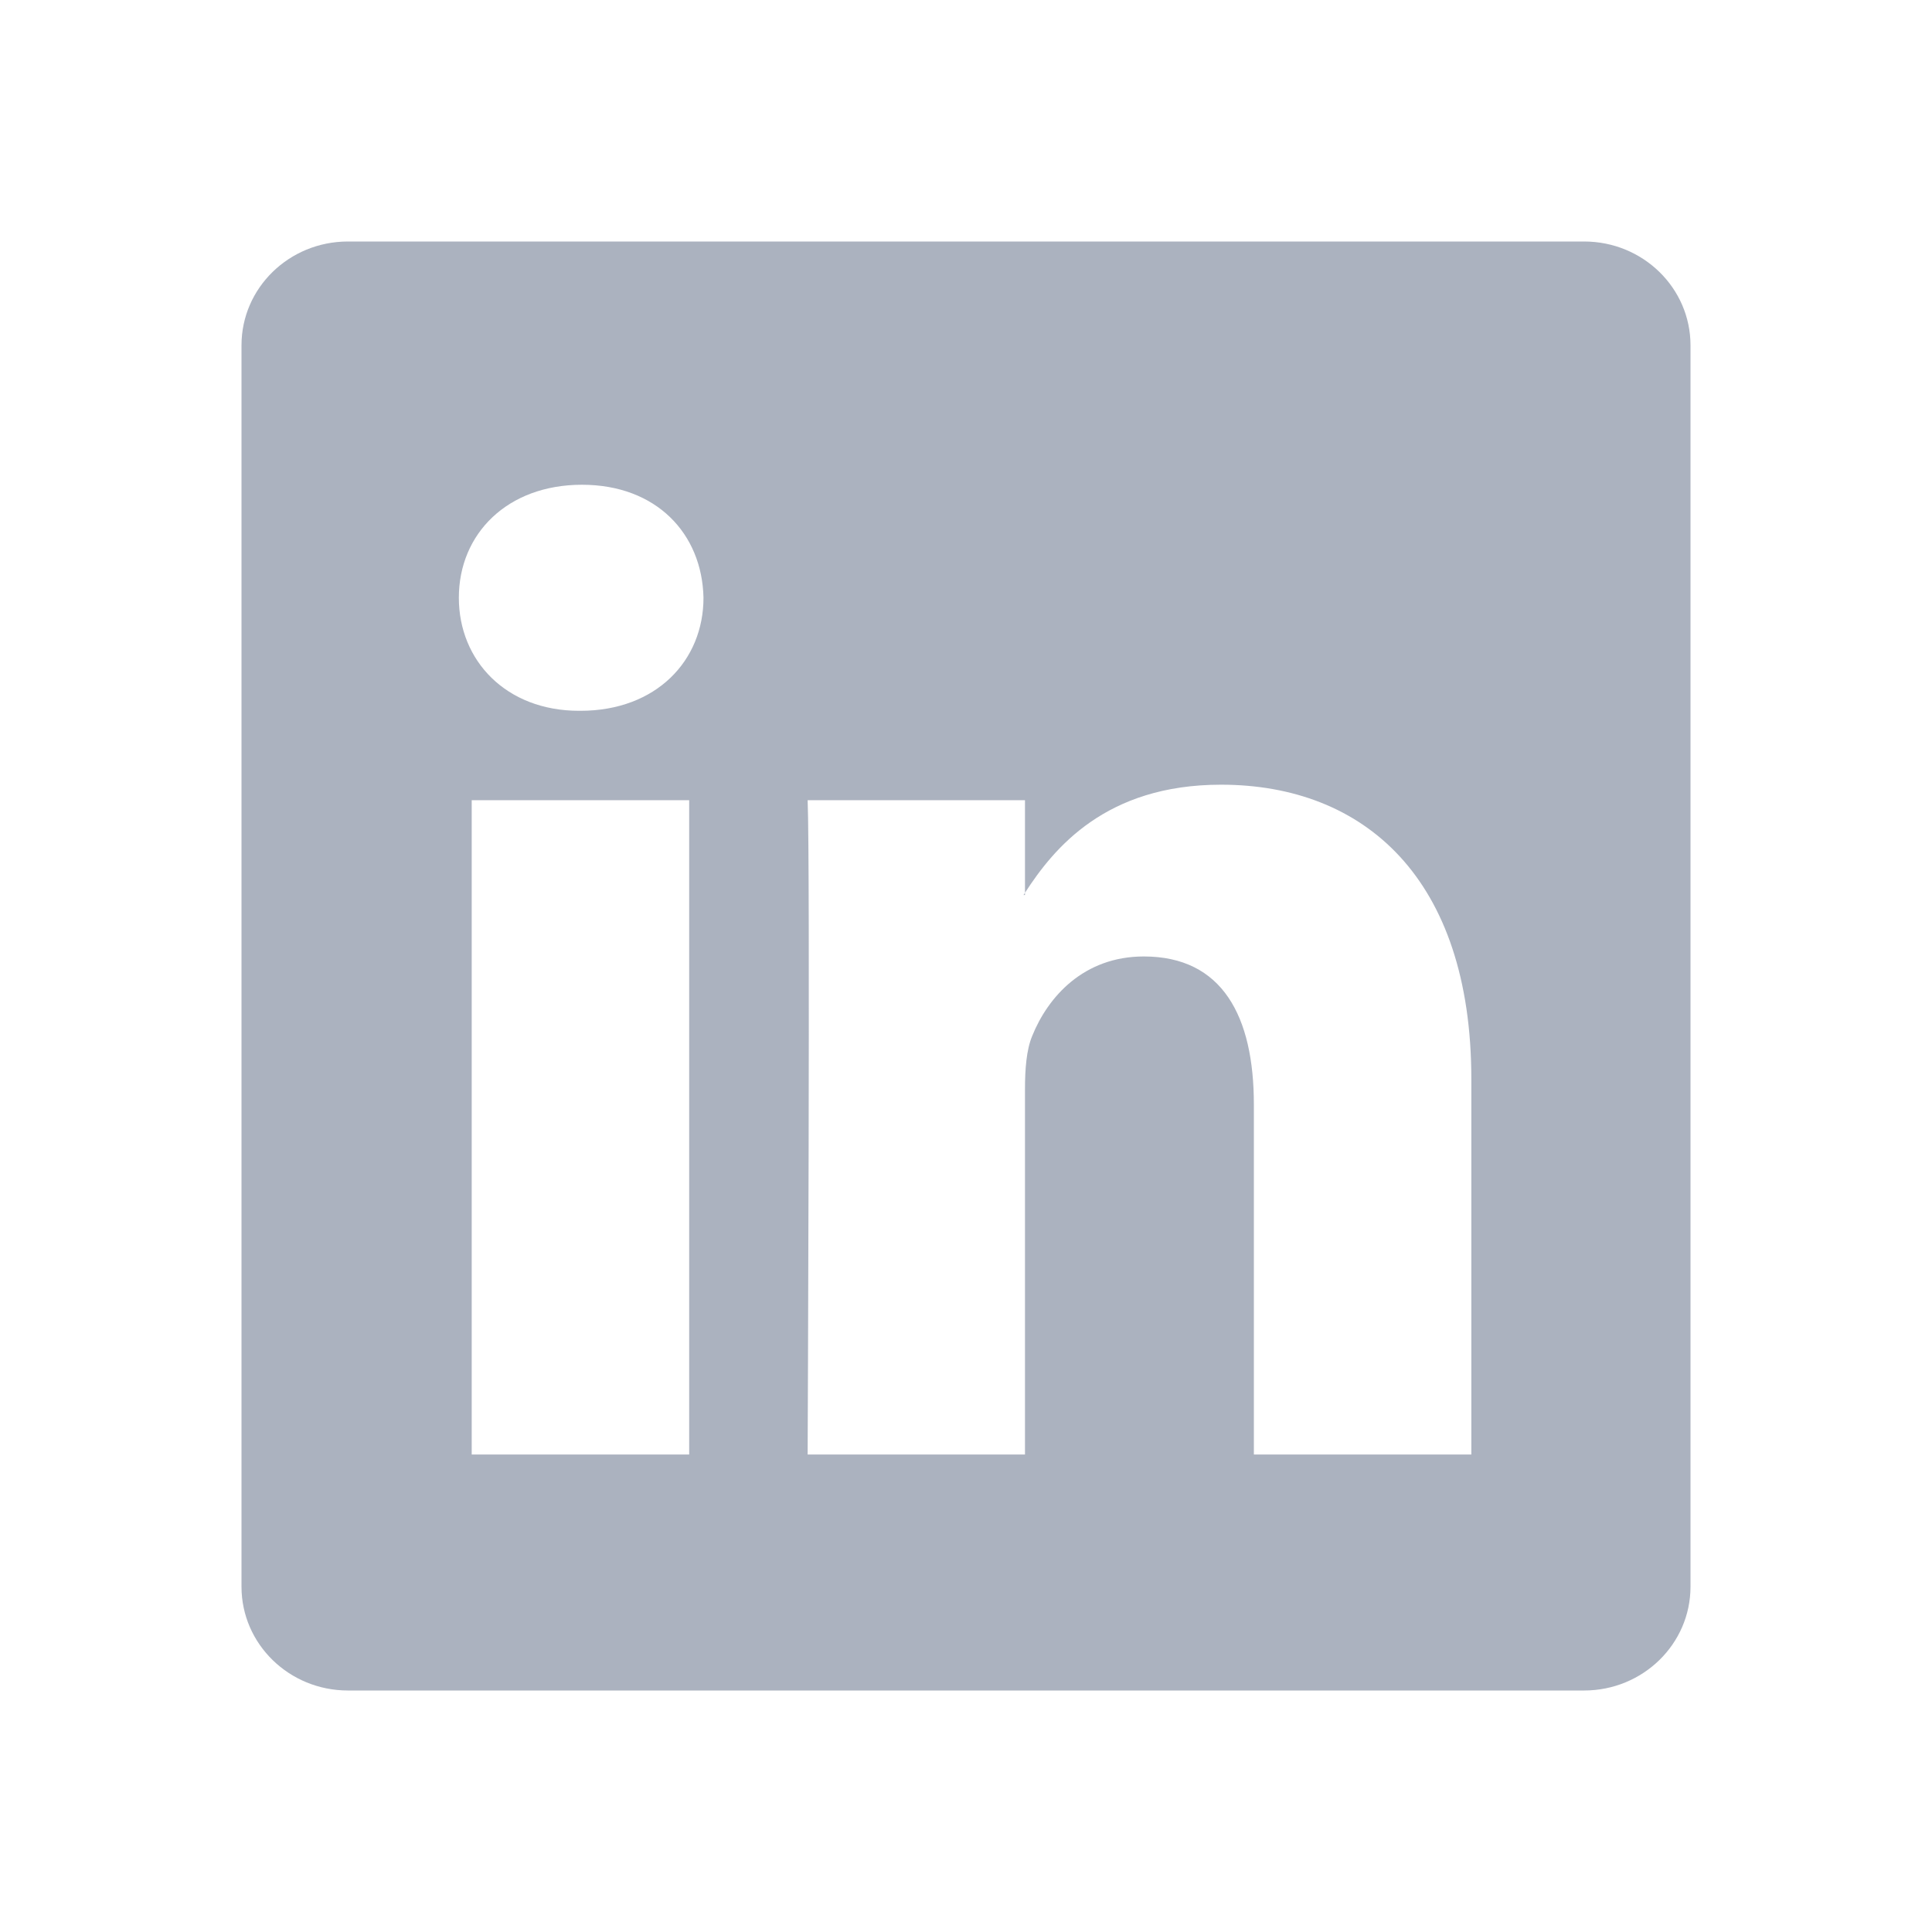
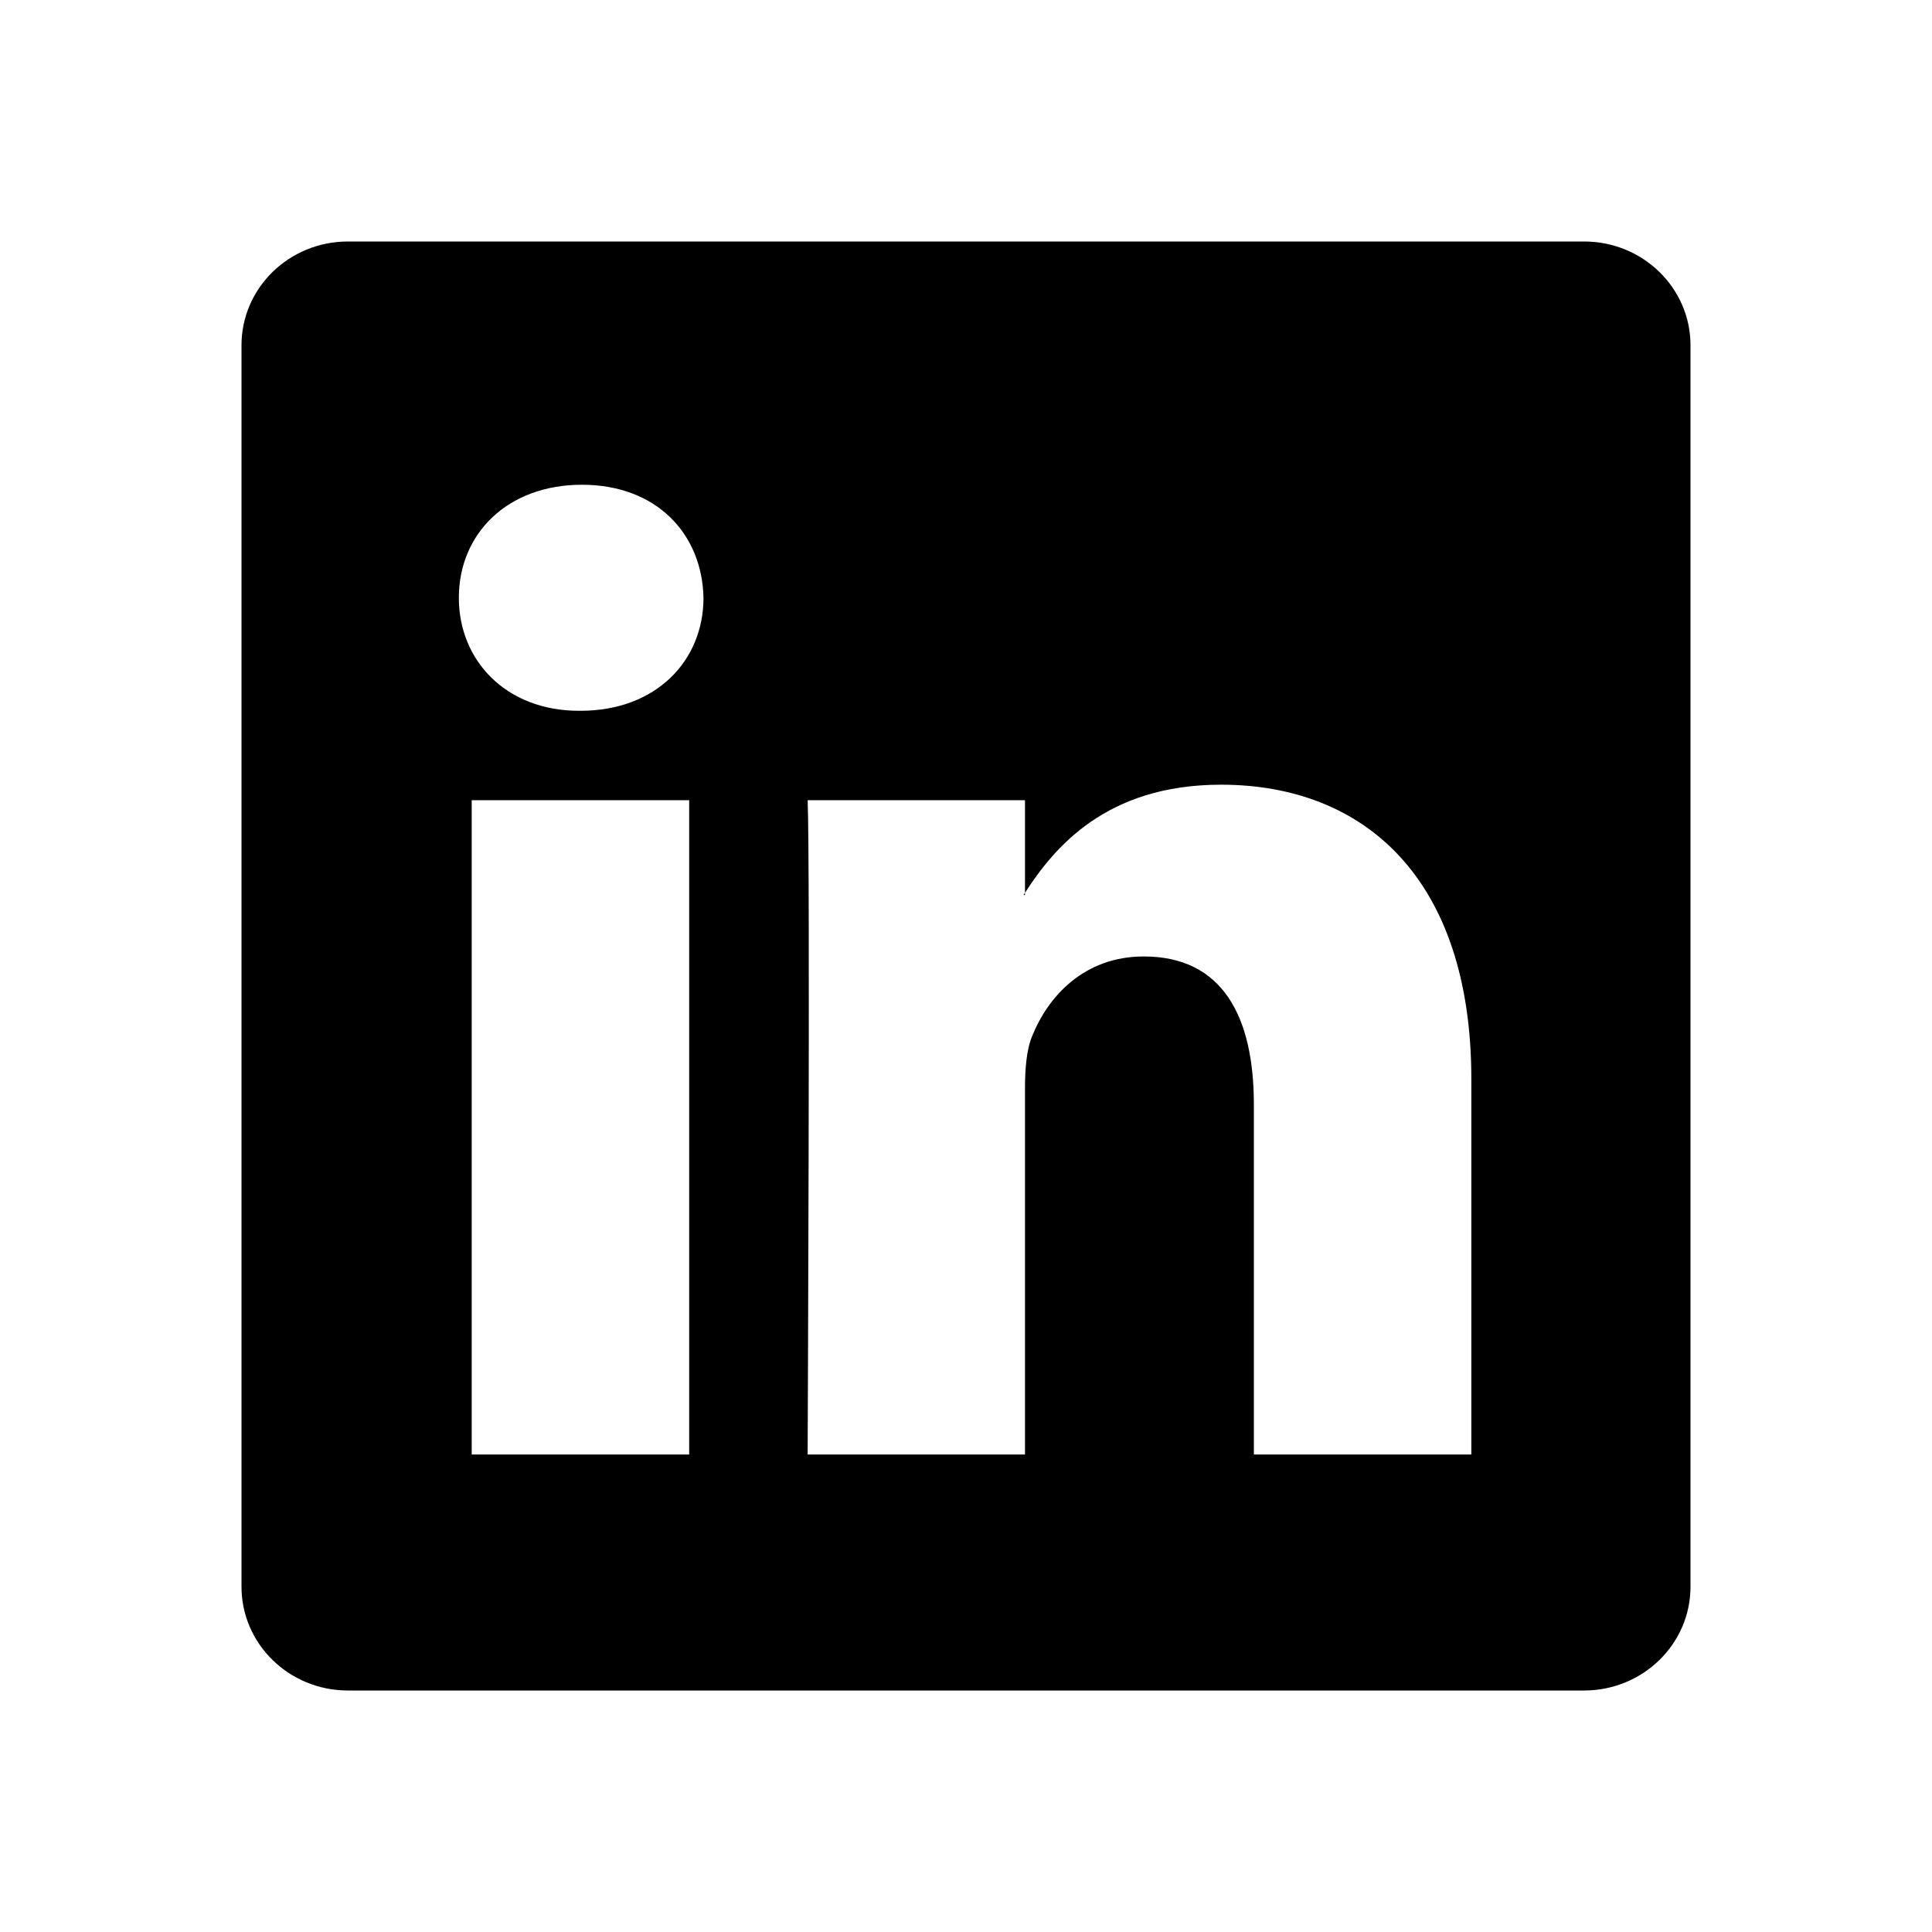
<svg xmlns="http://www.w3.org/2000/svg" width="32" height="32" viewBox="0 0 32 32" fill="none">
-   <path d="M4 5.719C4 4.769 4.789 4 5.763 4H26.238C27.211 4 28 4.769 28 5.719V26.281C28 27.23 27.211 28 26.238 28H5.763C4.789 28 4 27.23 4 26.281V5.719ZM11.415 24.091V13.254H7.813V24.091H11.415ZM9.614 11.773C10.87 11.773 11.652 10.942 11.652 9.901C11.629 8.838 10.871 8.029 9.639 8.029C8.405 8.029 7.6 8.839 7.6 9.901C7.6 10.942 8.382 11.773 9.591 11.773H9.614ZM16.977 24.091V18.038C16.977 17.715 17 17.39 17.096 17.16C17.356 16.513 17.948 15.842 18.945 15.842C20.248 15.842 20.768 16.835 20.768 18.294V24.091H24.37V17.875C24.37 14.545 22.594 12.997 20.224 12.997C18.313 12.997 17.456 14.047 16.977 14.787V14.824H16.953C16.96 14.812 16.968 14.799 16.977 14.787V13.254H13.377C13.421 14.271 13.377 24.091 13.377 24.091H16.977Z" fill="#ABB2BF" />
+   <path d="M4 5.719C4 4.769 4.789 4 5.763 4H26.238C27.211 4 28 4.769 28 5.719V26.281C28 27.23 27.211 28 26.238 28H5.763C4.789 28 4 27.23 4 26.281V5.719ZM11.415 24.091V13.254H7.813V24.091H11.415ZM9.614 11.773C10.87 11.773 11.652 10.942 11.652 9.901C11.629 8.838 10.871 8.029 9.639 8.029C8.405 8.029 7.6 8.839 7.6 9.901C7.6 10.942 8.382 11.773 9.591 11.773H9.614ZM16.977 24.091V18.038C16.977 17.715 17 17.39 17.096 17.16C17.356 16.513 17.948 15.842 18.945 15.842C20.248 15.842 20.768 16.835 20.768 18.294V24.091H24.37V17.875C24.37 14.545 22.594 12.997 20.224 12.997C18.313 12.997 17.456 14.047 16.977 14.787V14.824H16.953C16.96 14.812 16.968 14.799 16.977 14.787V13.254H13.377C13.421 14.271 13.377 24.091 13.377 24.091H16.977Z" fill="currentColor" />
</svg>
